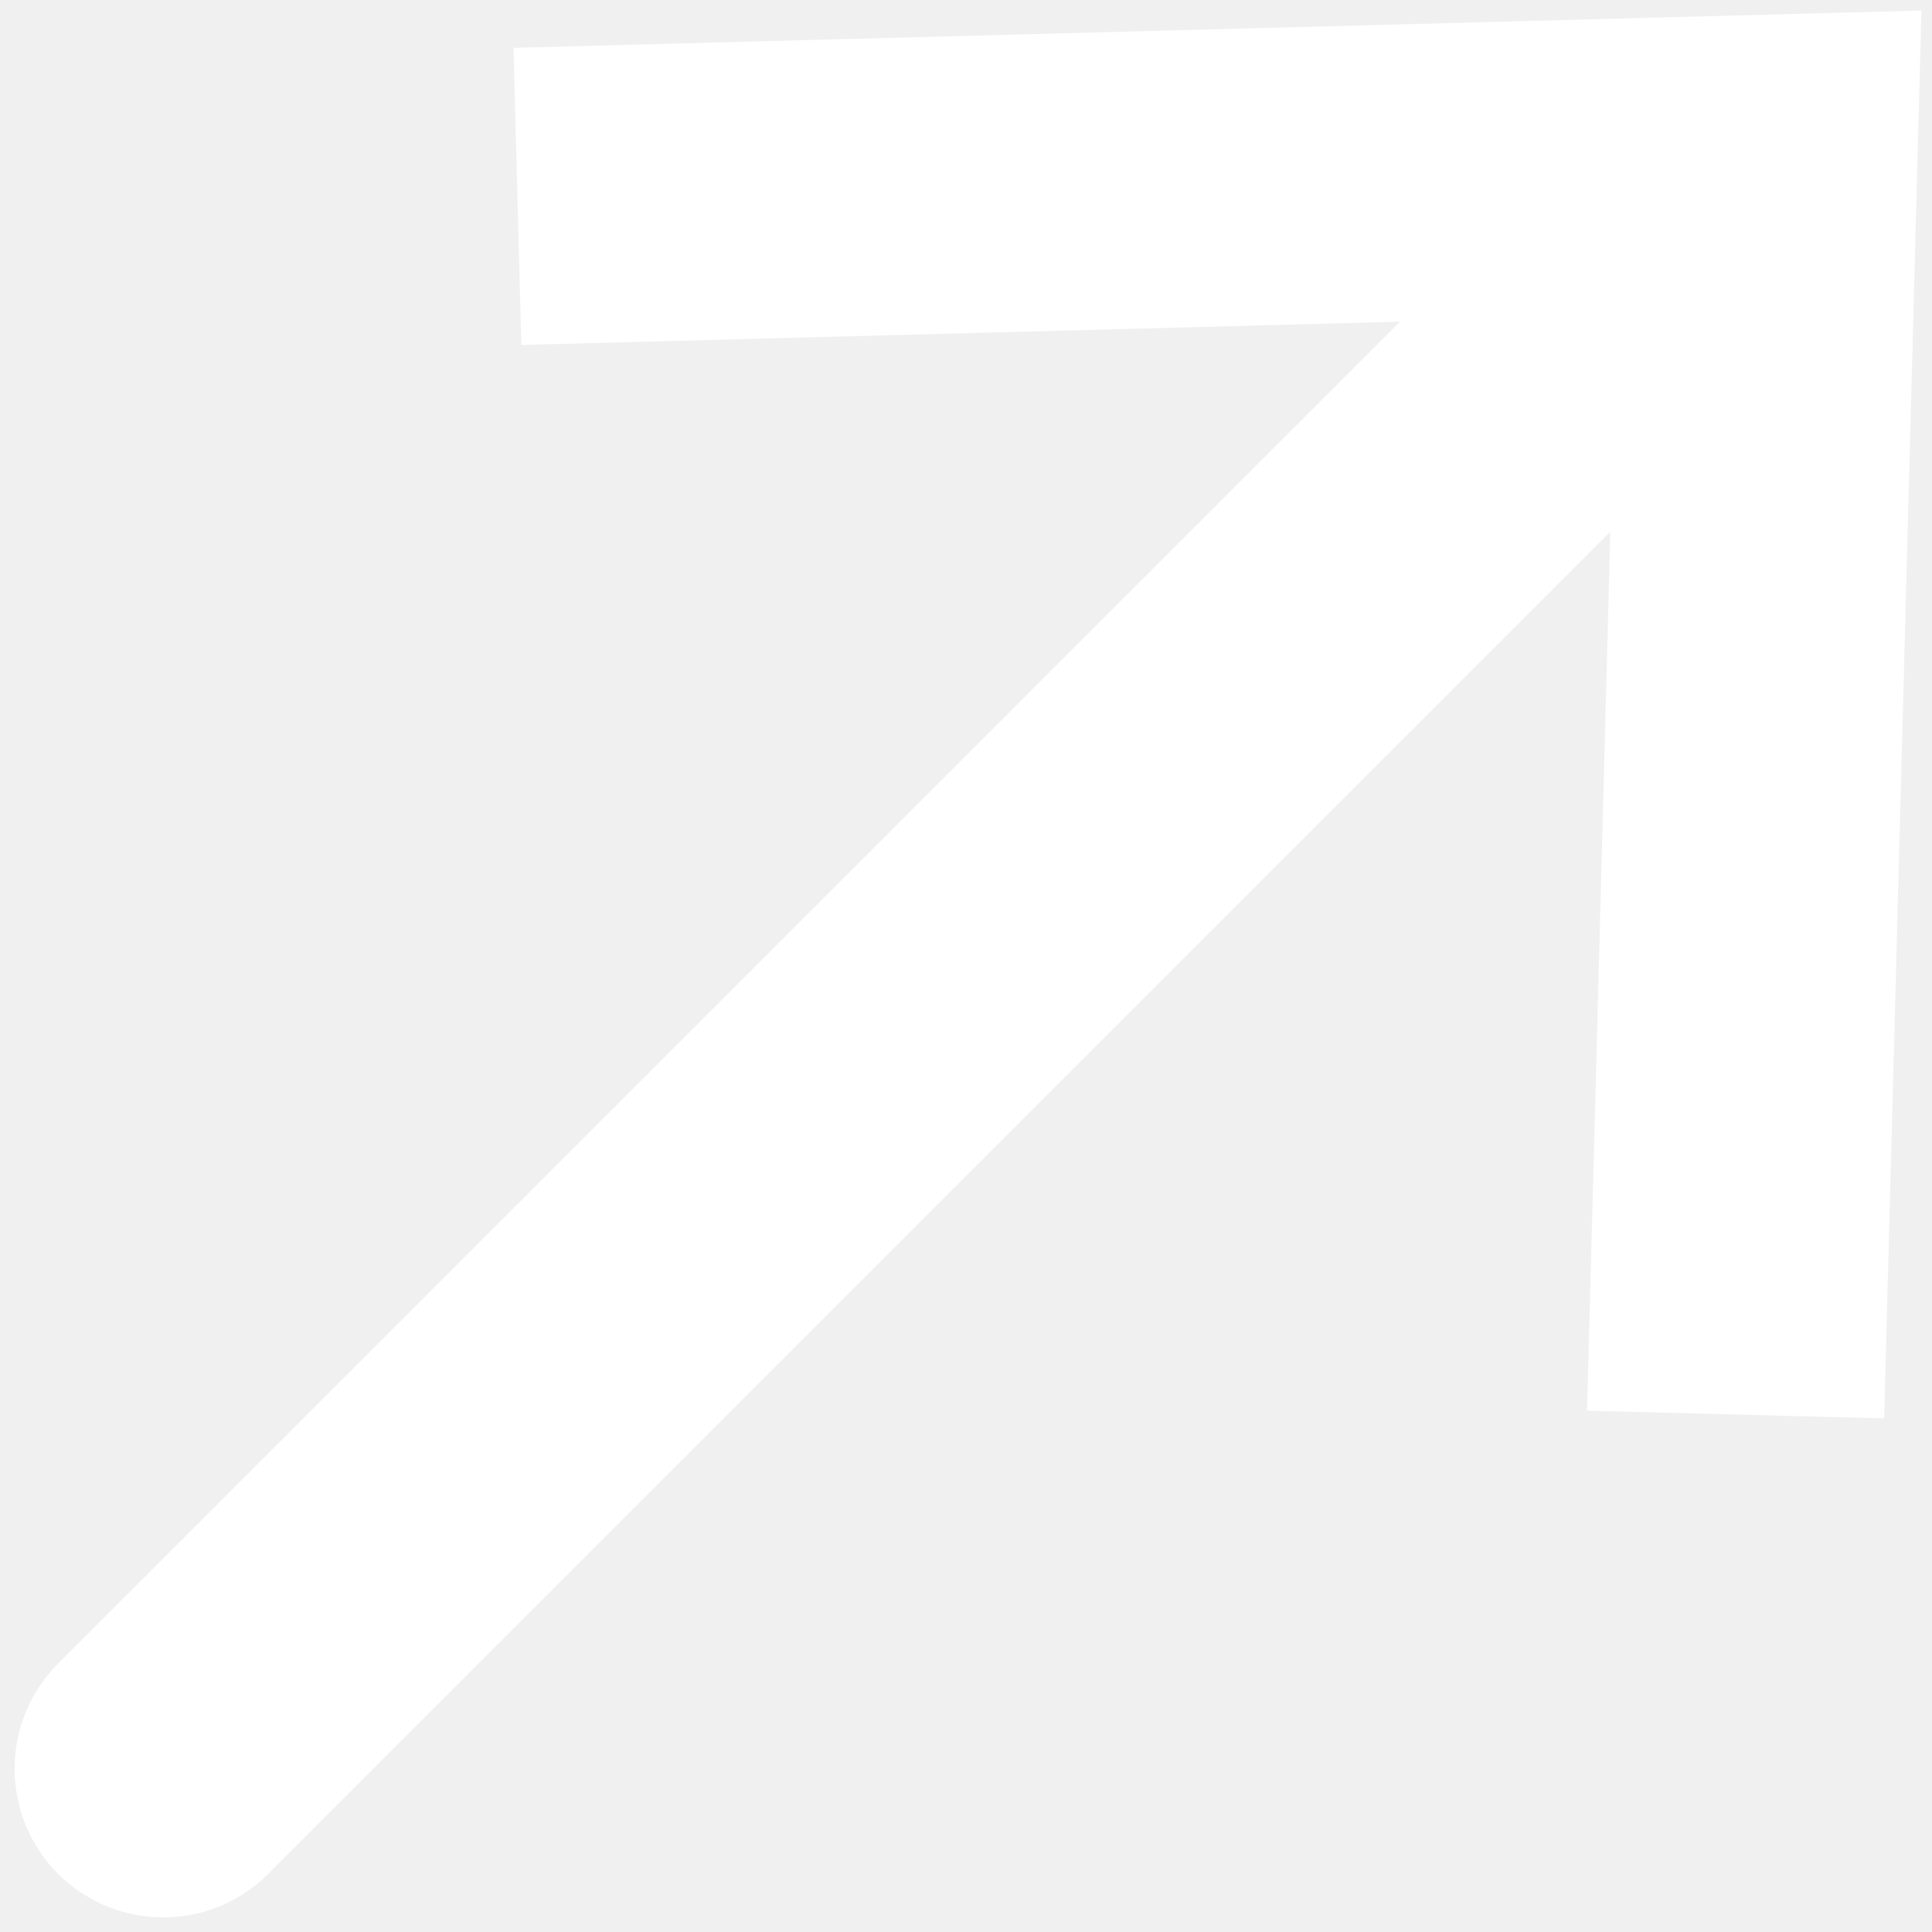
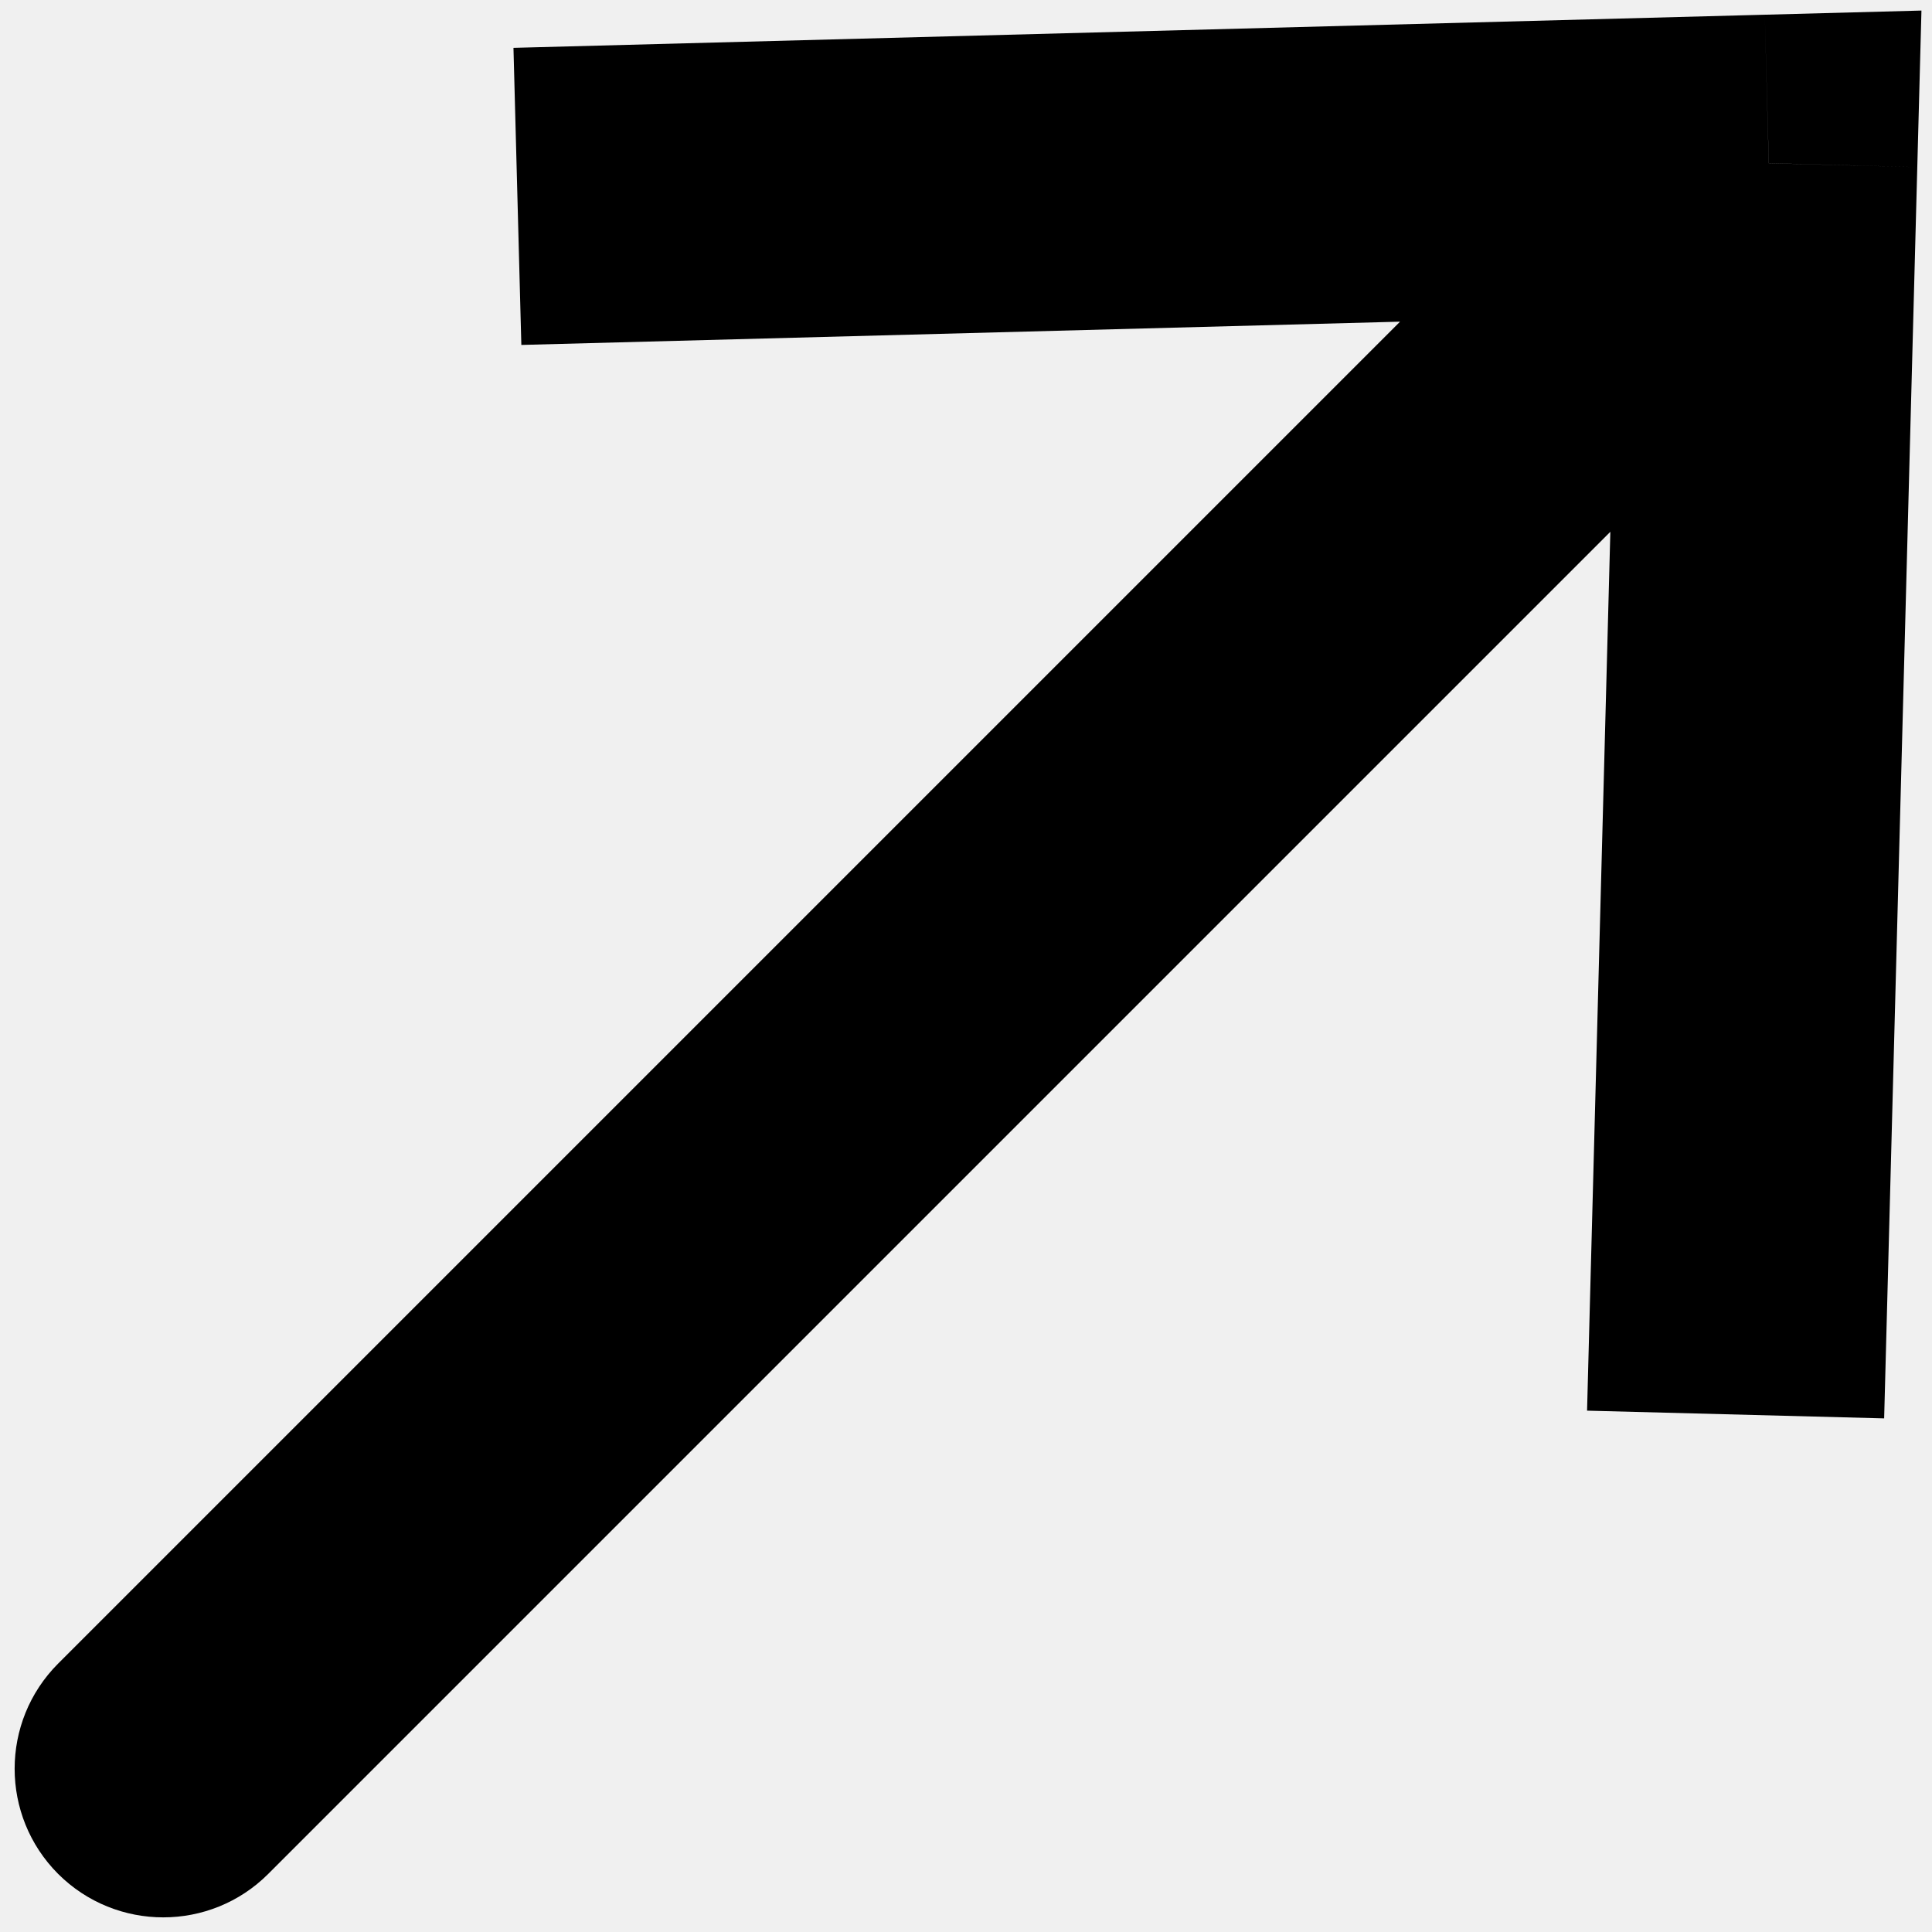
<svg xmlns="http://www.w3.org/2000/svg" width="100%" height="100%" viewBox="0 0 13 13" fill="currentColor">
-   <path d="M11.902 1.098L11.875 0.099L12.929 0.071L12.901 1.125L11.902 1.098ZM1.805 12.609C1.415 12.999 0.782 12.999 0.391 12.609C0.001 12.218 0.001 11.585 0.391 11.194L1.805 12.609ZM3.455 0.322L11.875 0.099L11.928 2.098L3.508 2.321L3.455 0.322ZM12.901 1.125L12.678 9.544L10.679 9.492L10.902 1.072L12.901 1.125ZM12.609 1.805L1.805 12.609L0.391 11.194L11.194 0.391L12.609 1.805Z" fill="white" />
+   <path d="M11.902 1.098L11.875 0.099L12.929 0.071L12.901 1.125L11.902 1.098ZM1.805 12.609C1.415 12.999 0.782 12.999 0.391 12.609C0.001 12.218 0.001 11.585 0.391 11.194L1.805 12.609ZM3.455 0.322L11.875 0.099L11.928 2.098L3.508 2.321L3.455 0.322ZM12.901 1.125L12.678 9.544L10.679 9.492L10.902 1.072L12.901 1.125ZM12.609 1.805L1.805 12.609L0.391 11.194L11.194 0.391L12.609 1.805Z" fill="currentColor" />
</svg>
